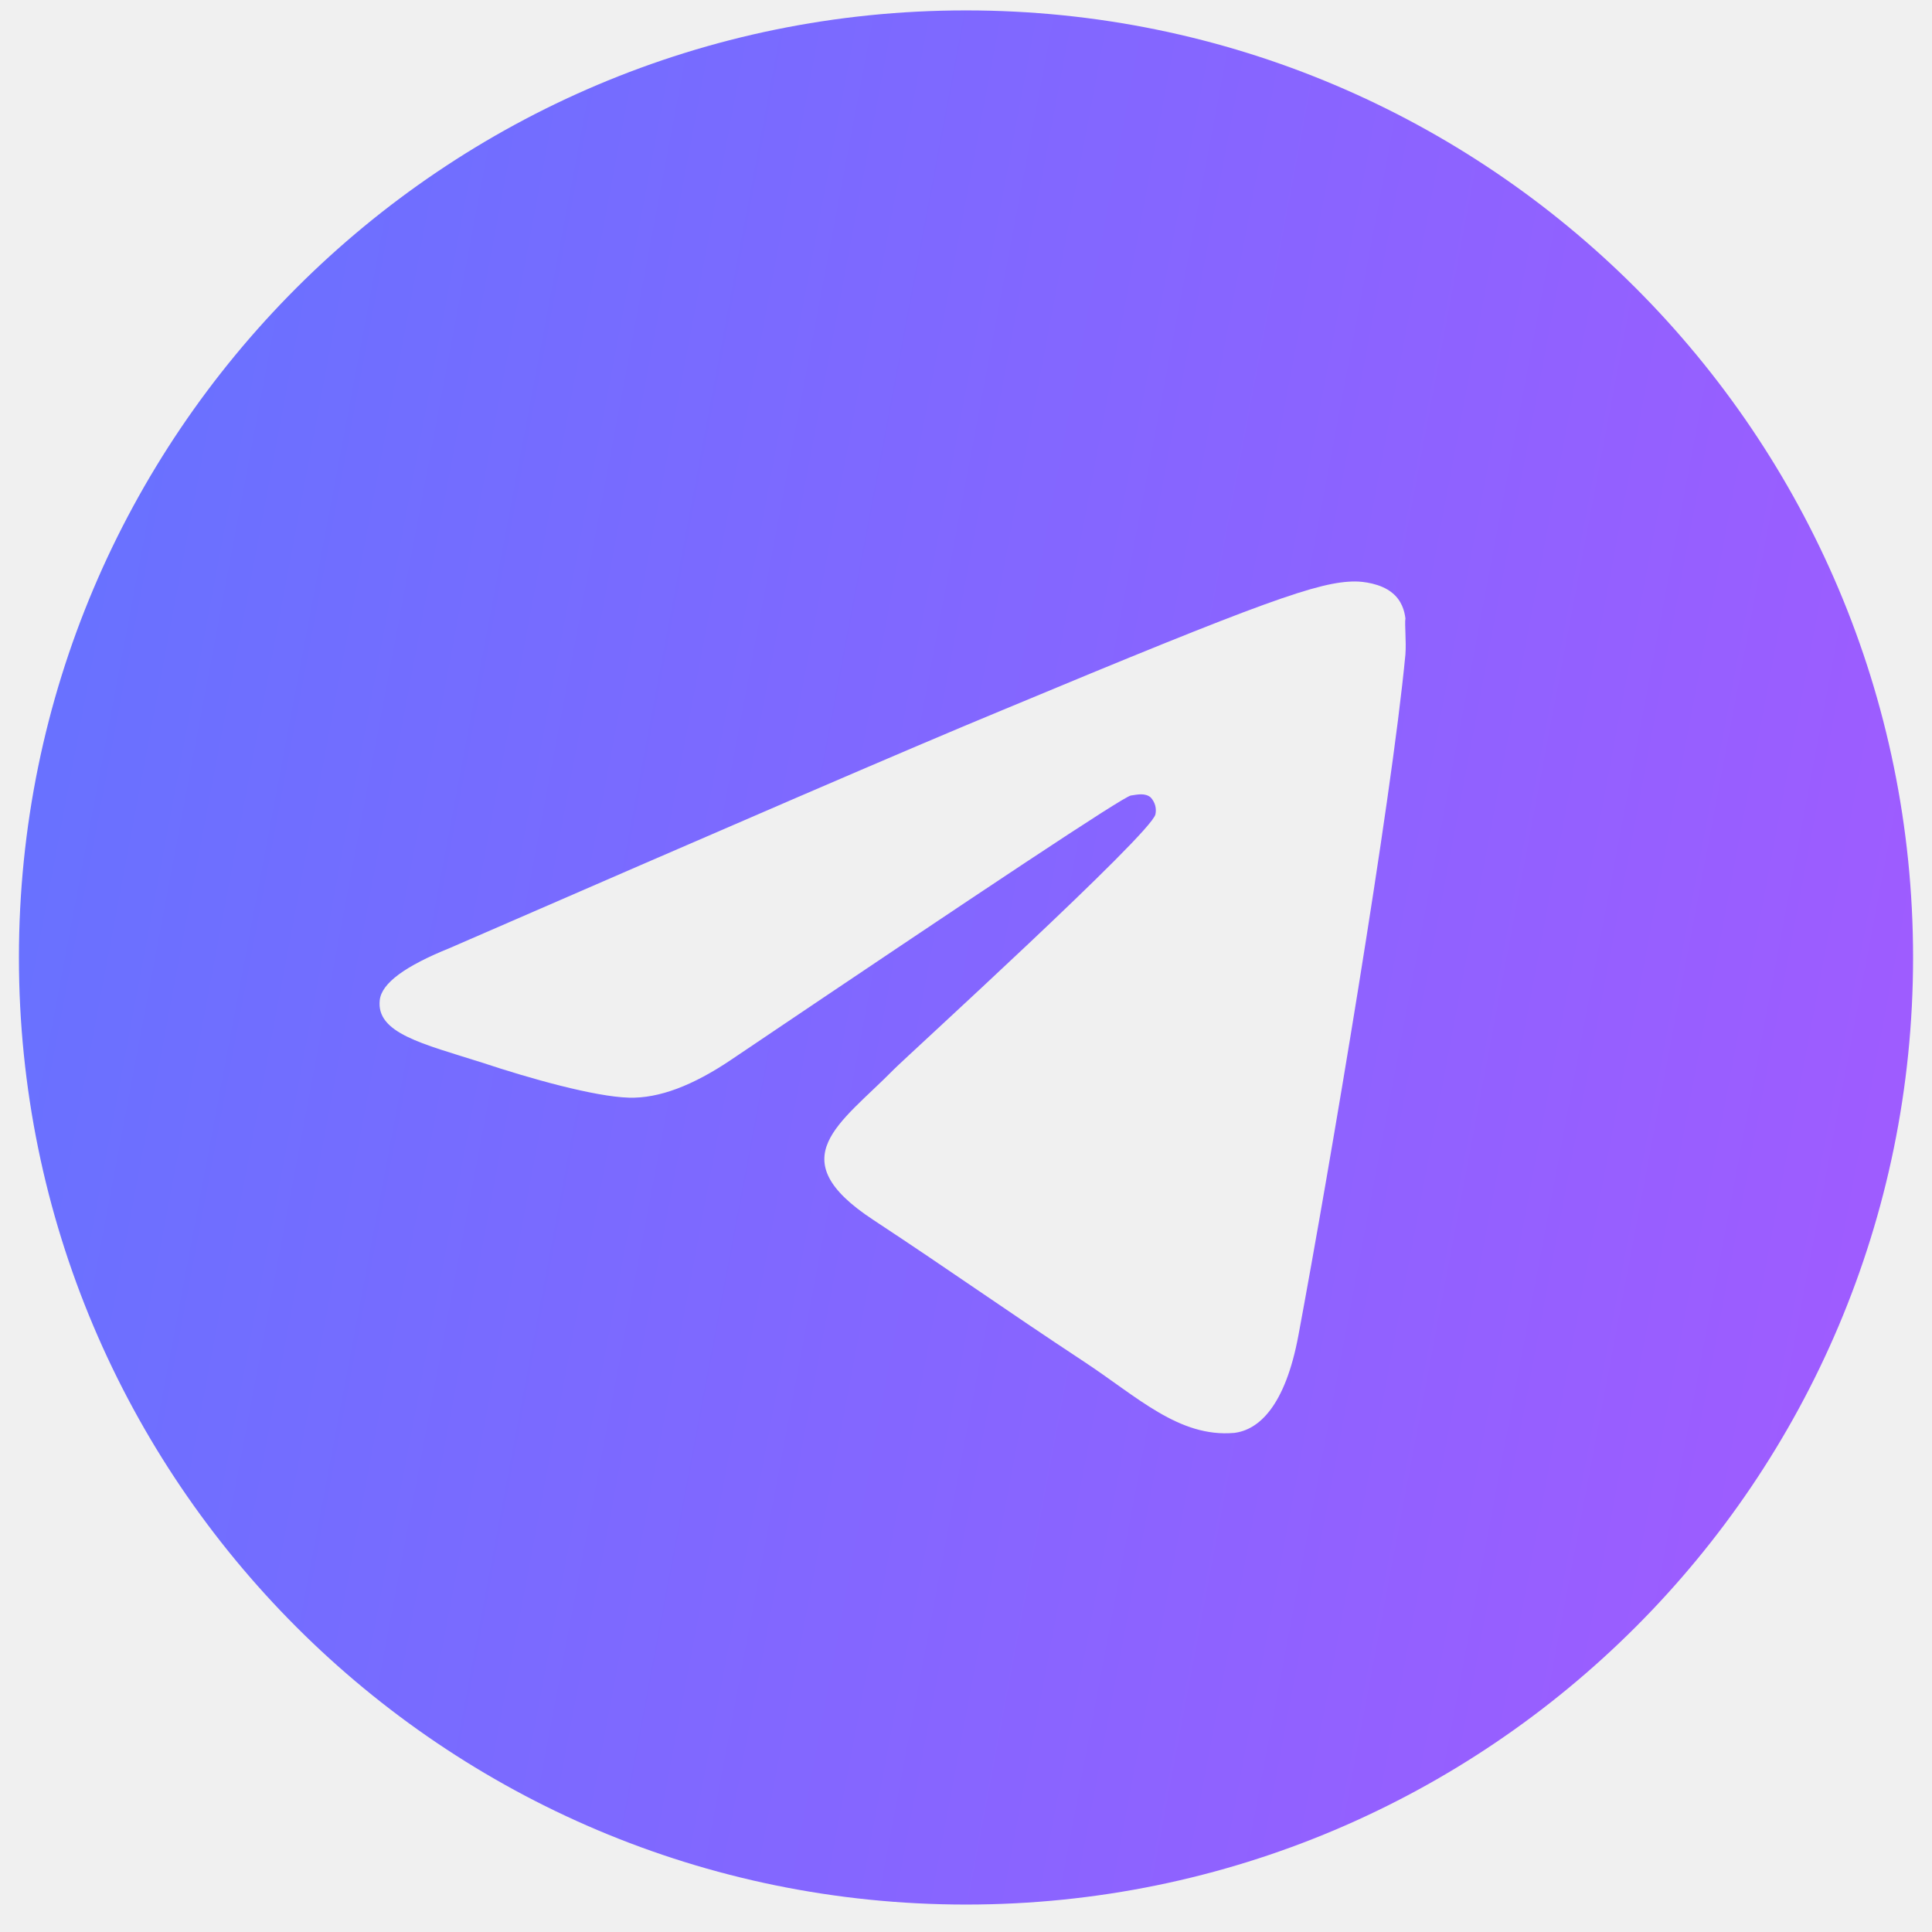
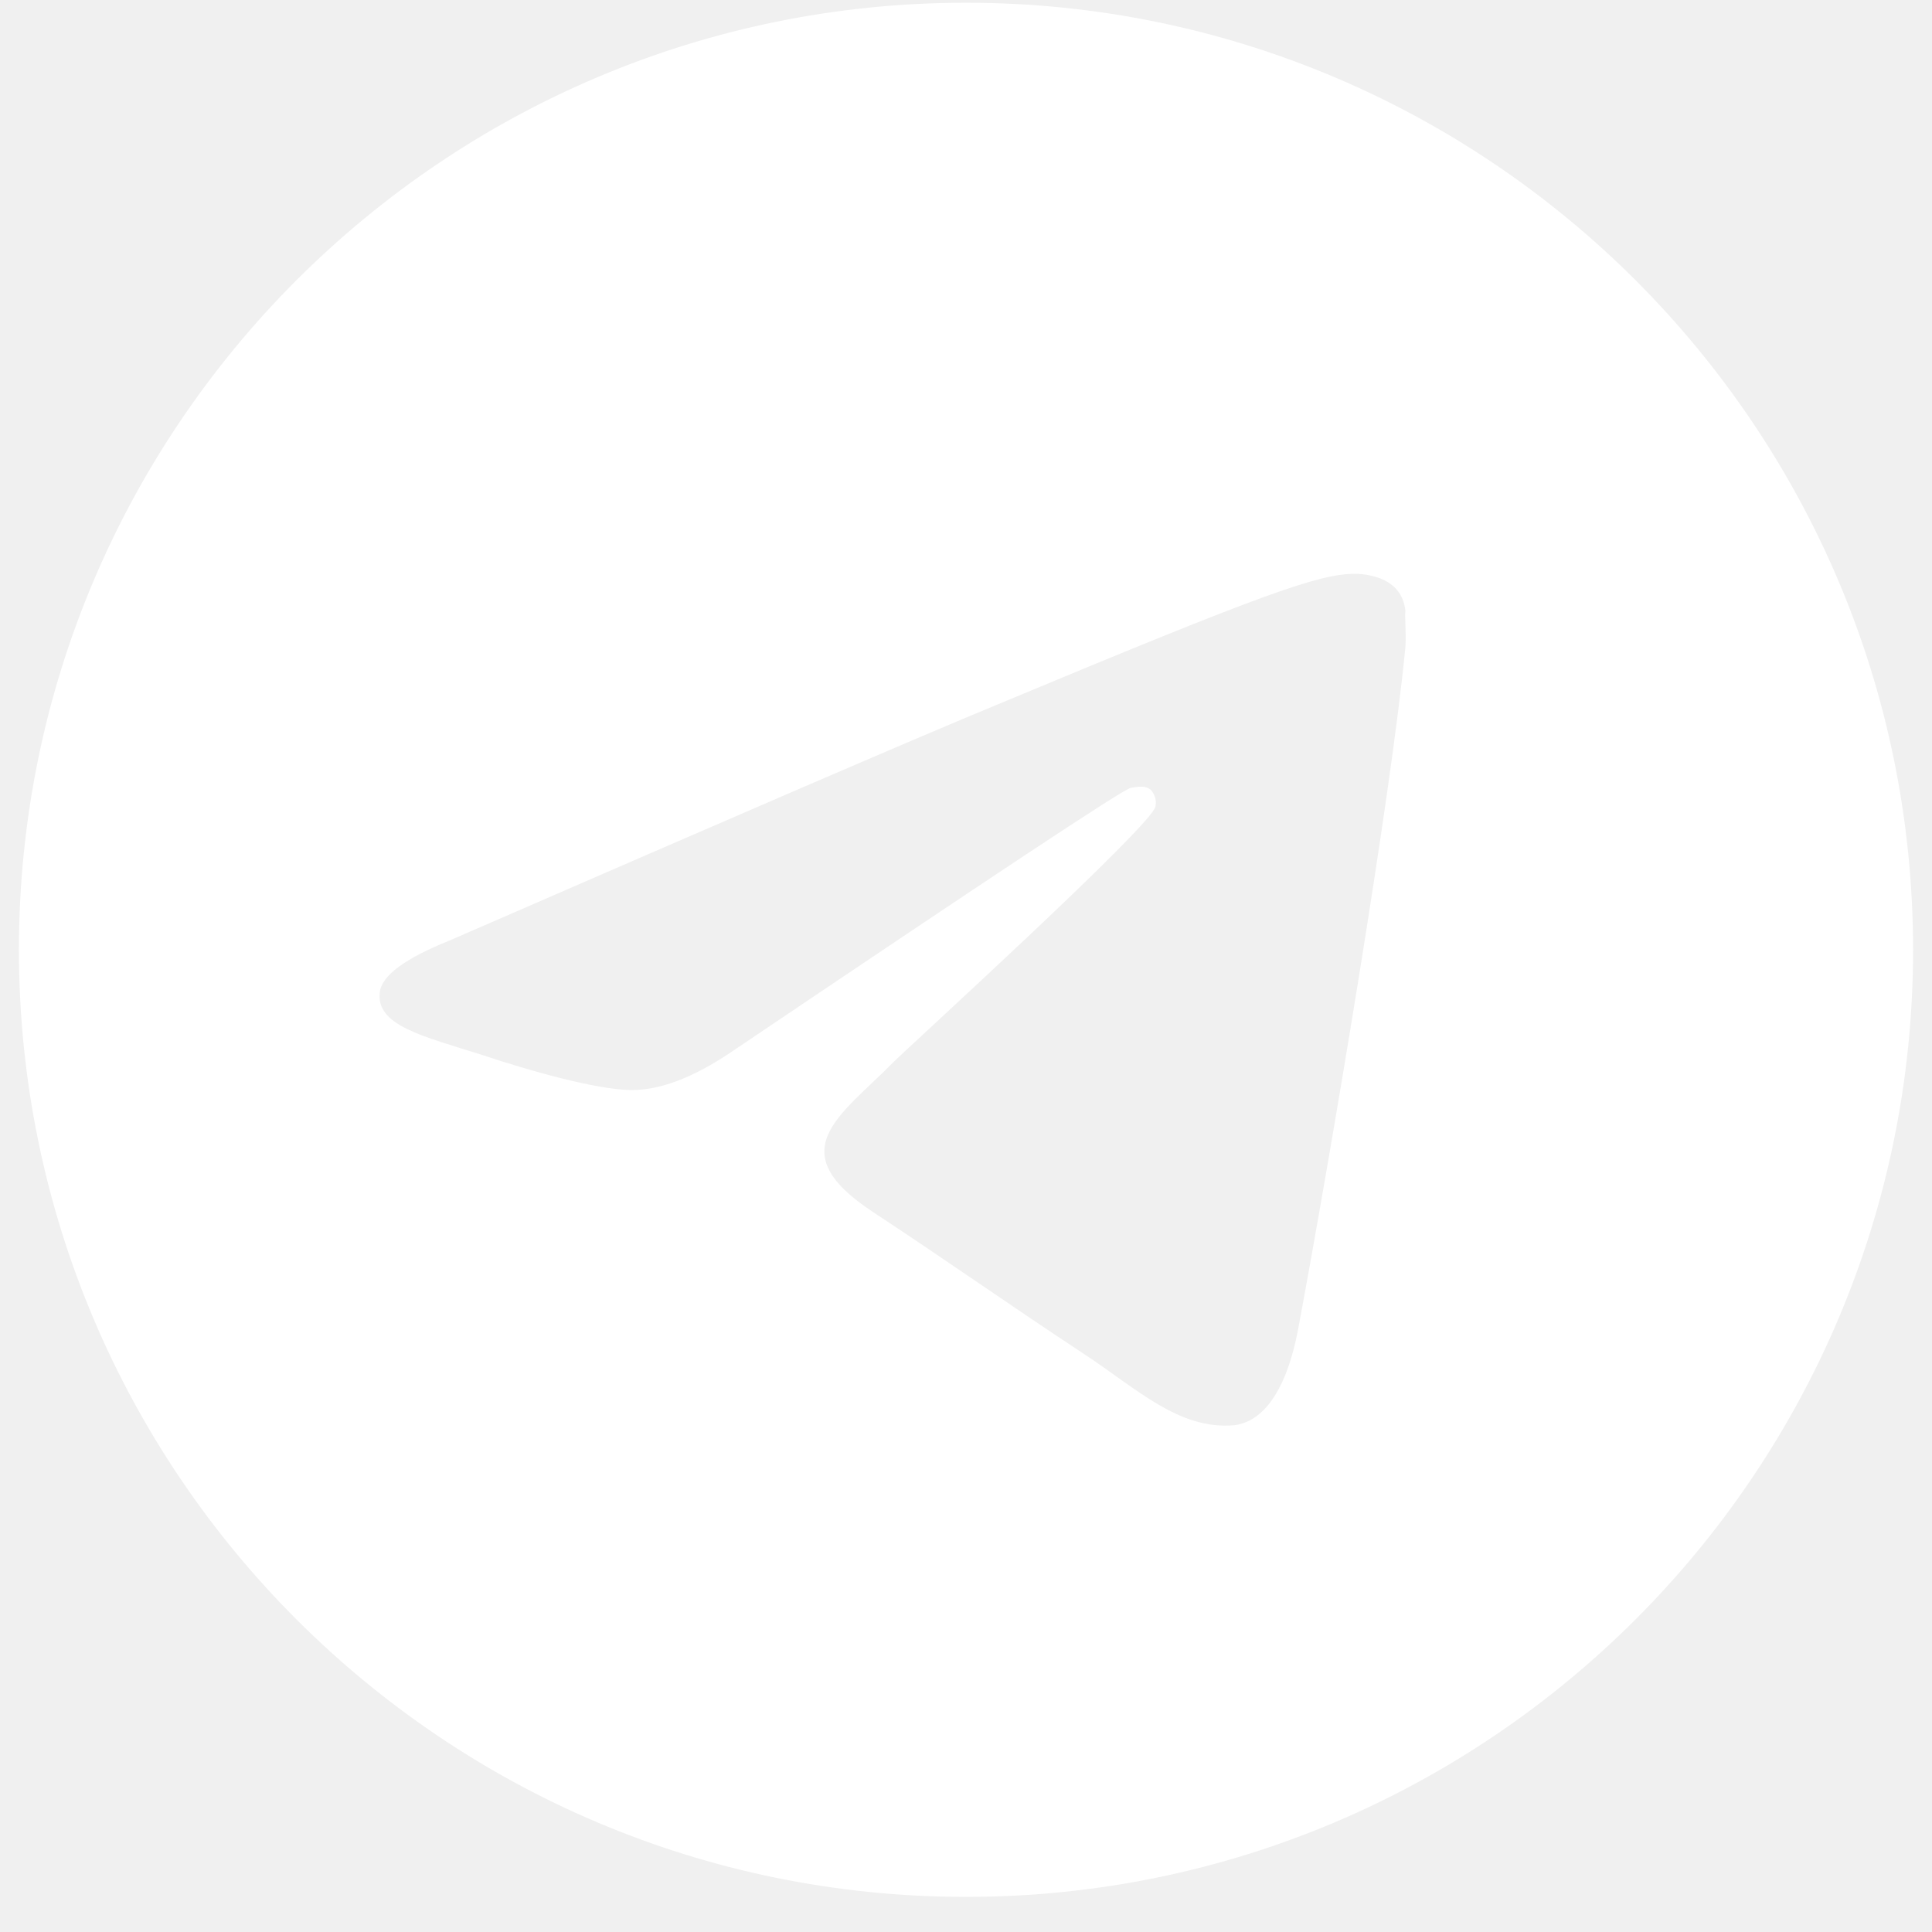
<svg xmlns="http://www.w3.org/2000/svg" width="34" height="34" viewBox="0 0 34 34" fill="none">
-   <path d="M17 0.183C7.8 0.183 0.333 7.65 0.333 16.85C0.333 26.05 7.8 33.517 17 33.517C26.2 33.517 33.667 26.05 33.667 16.85C33.667 7.65 26.2 0.183 17 0.183ZM24.733 11.517C24.483 14.15 23.4 20.55 22.85 23.5C22.617 24.75 22.15 25.167 21.717 25.217C20.75 25.3 20.017 24.583 19.083 23.967C17.617 23 16.783 22.4 15.367 21.467C13.717 20.383 14.783 19.783 15.733 18.817C15.983 18.567 20.25 14.683 20.333 14.333C20.345 14.28 20.343 14.225 20.329 14.173C20.314 14.121 20.287 14.073 20.25 14.033C20.15 13.95 20.017 13.983 19.9 14C19.75 14.033 17.417 15.583 12.867 18.65C12.2 19.1 11.6 19.333 11.067 19.317C10.467 19.3 9.333 18.983 8.483 18.7C7.433 18.367 6.617 18.183 6.683 17.6C6.717 17.3 7.133 17 7.917 16.683C12.783 14.567 16.017 13.167 17.633 12.5C22.267 10.567 23.217 10.233 23.85 10.233C23.983 10.233 24.3 10.267 24.5 10.433C24.667 10.567 24.717 10.75 24.733 10.883C24.717 10.983 24.75 11.283 24.733 11.517Z" fill="url(#paint0_linear_7210_15749)" />
-   <defs>
-     <linearGradient id="paint0_linear_7210_15749" x1="0.333" y1="0.183" x2="38.597" y2="7.41" gradientUnits="userSpaceOnUse">
-       <stop stop-color="#6473FF" />
-       <stop offset="1" stop-color="#A35AFF" />
-     </linearGradient>
-   </defs>
+   <path d="M17 0.048C7.8 0.048 0.333 7.515 0.333 16.715C0.333 25.915 7.8 33.382 17 33.382C26.2 33.382 33.667 25.915 33.667 16.715C33.667 7.515 26.2 0.048 17 0.048ZM24.733 11.382C24.483 14.015 23.4 20.415 22.85 23.365C22.617 24.615 22.15 25.032 21.717 25.082C20.75 25.165 20.017 24.448 19.083 23.832C17.617 22.865 16.783 22.265 15.367 21.332C13.717 20.248 14.783 19.648 15.733 18.682C15.983 18.432 20.25 14.549 20.333 14.198C20.345 14.145 20.343 14.09 20.329 14.038C20.314 13.986 20.287 13.938 20.25 13.899C20.15 13.815 20.017 13.848 19.9 13.865C19.75 13.899 17.417 15.448 12.867 18.515C12.2 18.965 11.6 19.198 11.067 19.182C10.467 19.165 9.333 18.849 8.483 18.565C7.433 18.232 6.617 18.049 6.683 17.465C6.717 17.165 7.133 16.865 7.917 16.549C12.783 14.432 16.017 13.032 17.633 12.365C22.267 10.432 23.217 10.098 23.85 10.098C23.983 10.098 24.3 10.132 24.5 10.299C24.667 10.432 24.717 10.615 24.733 10.748C24.717 10.848 24.75 11.149 24.733 11.382Z" fill="white" />
</svg>
